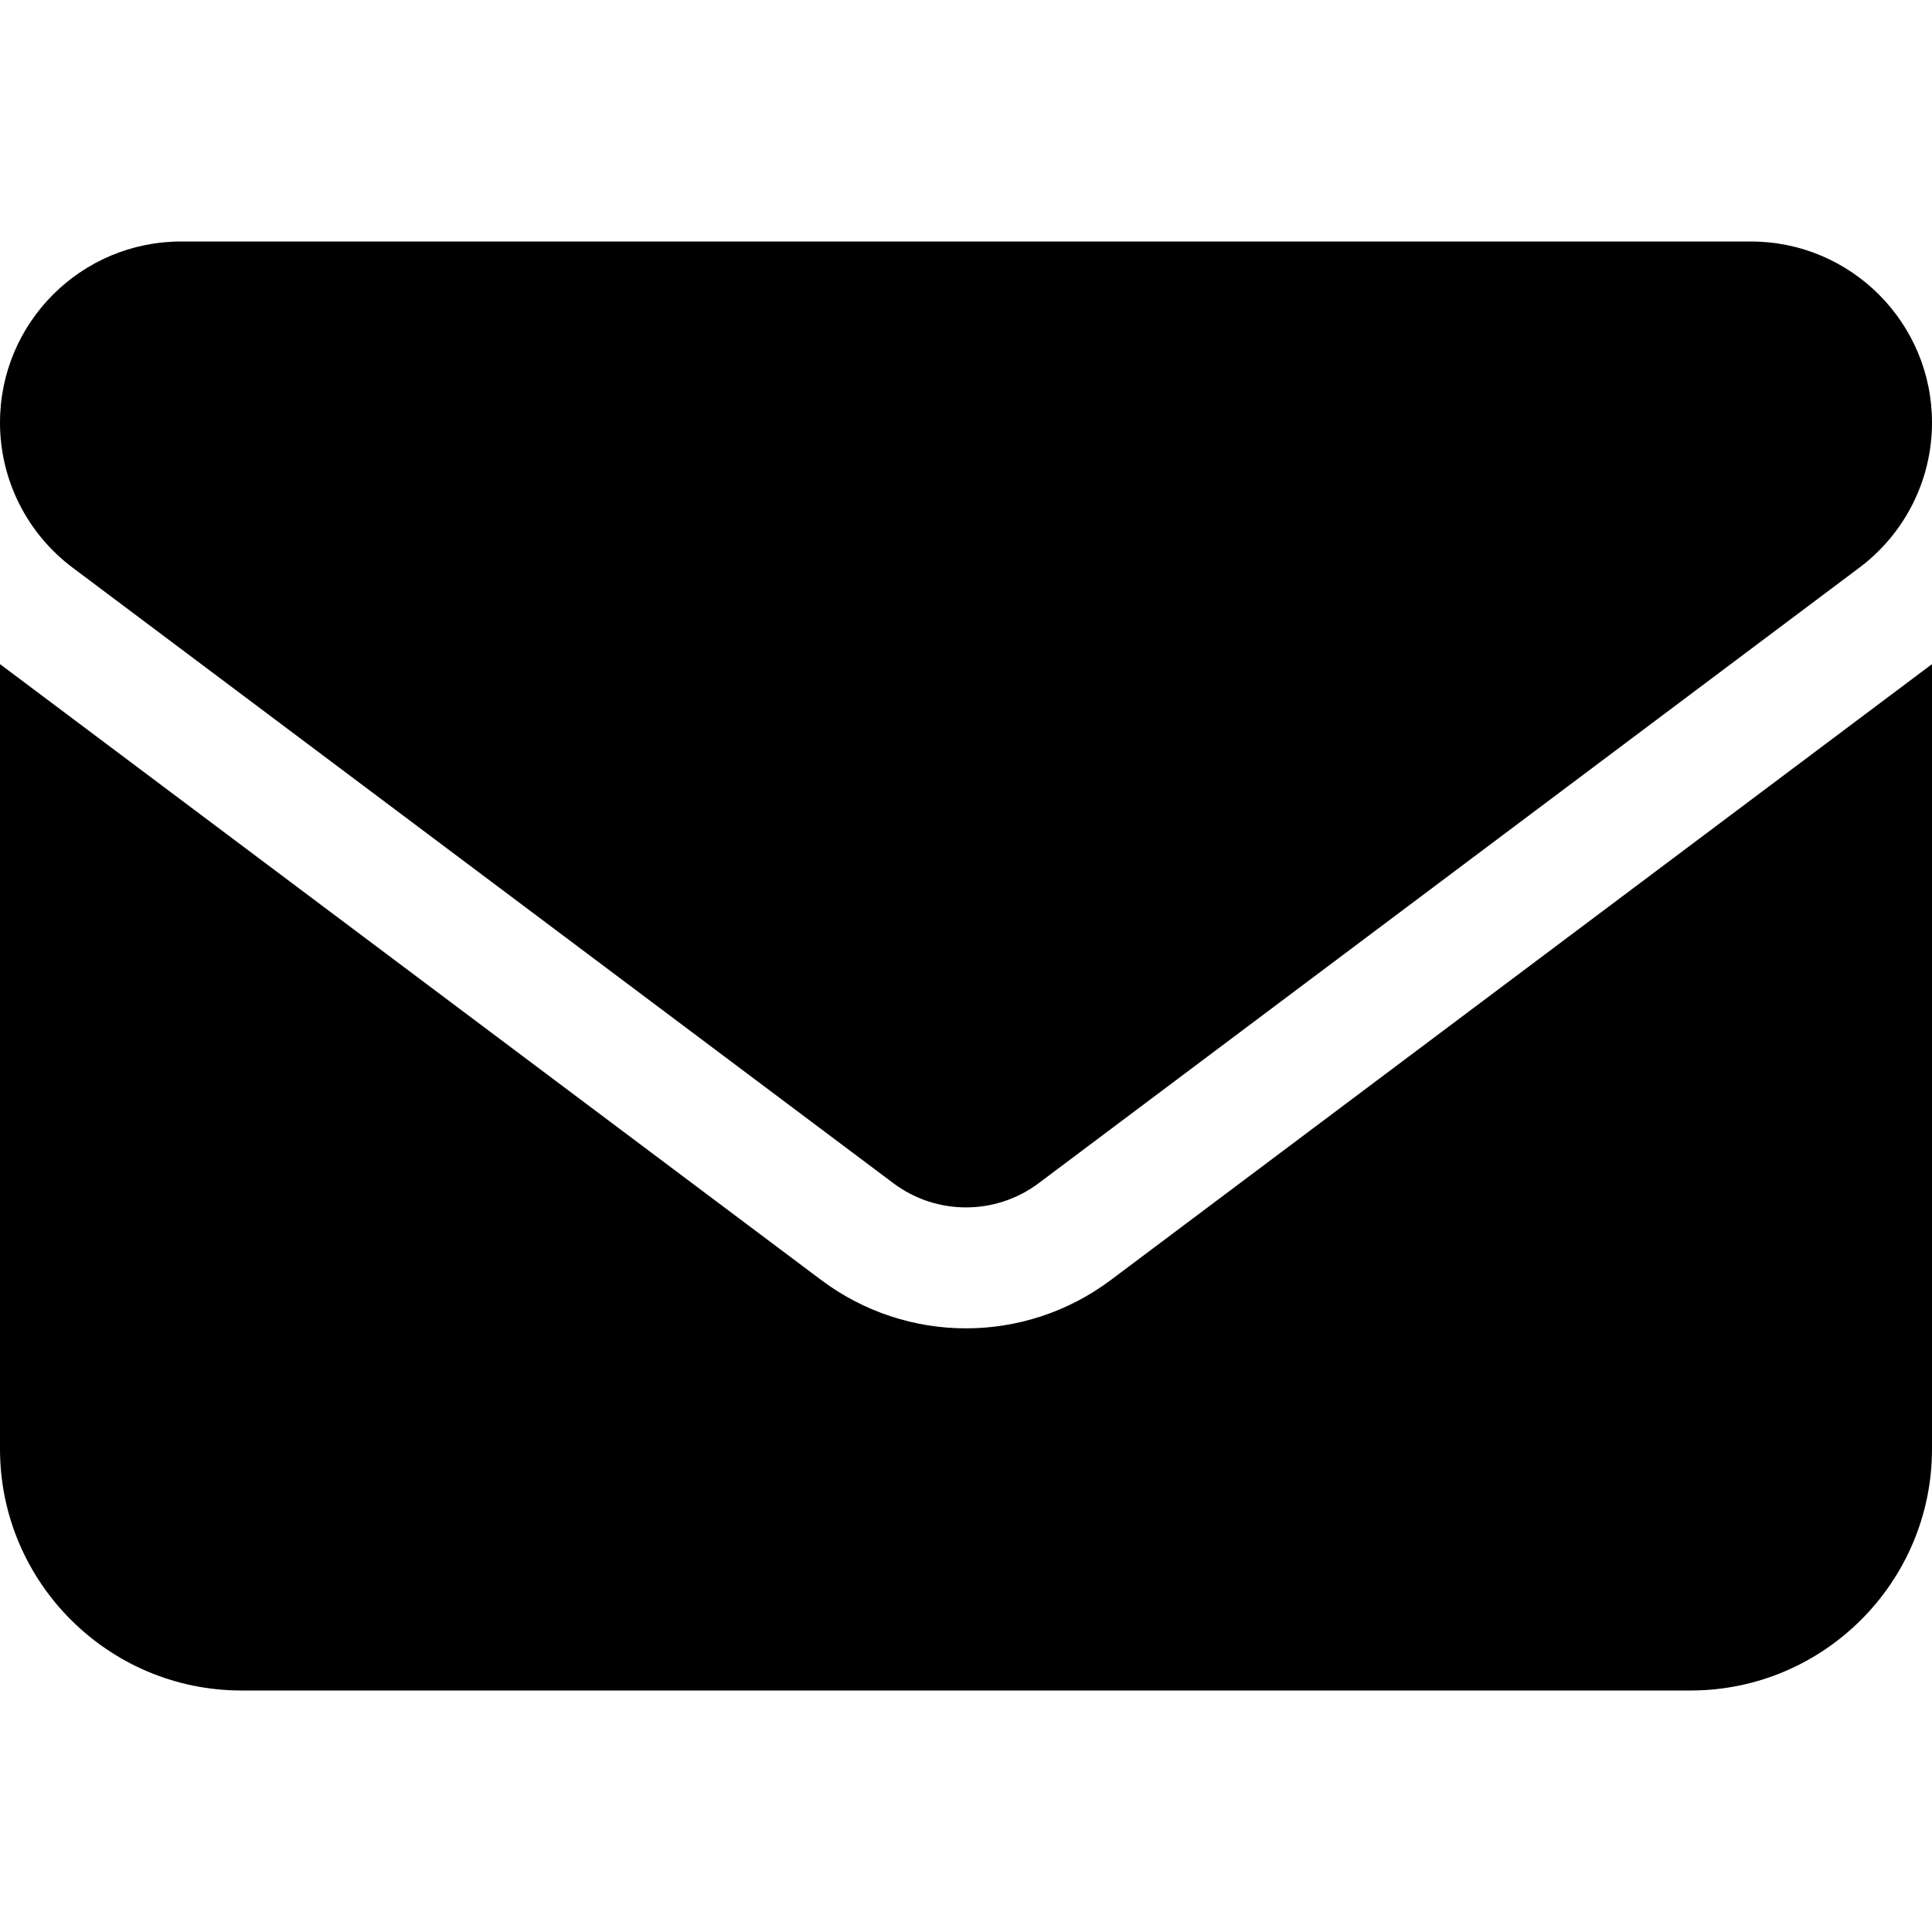
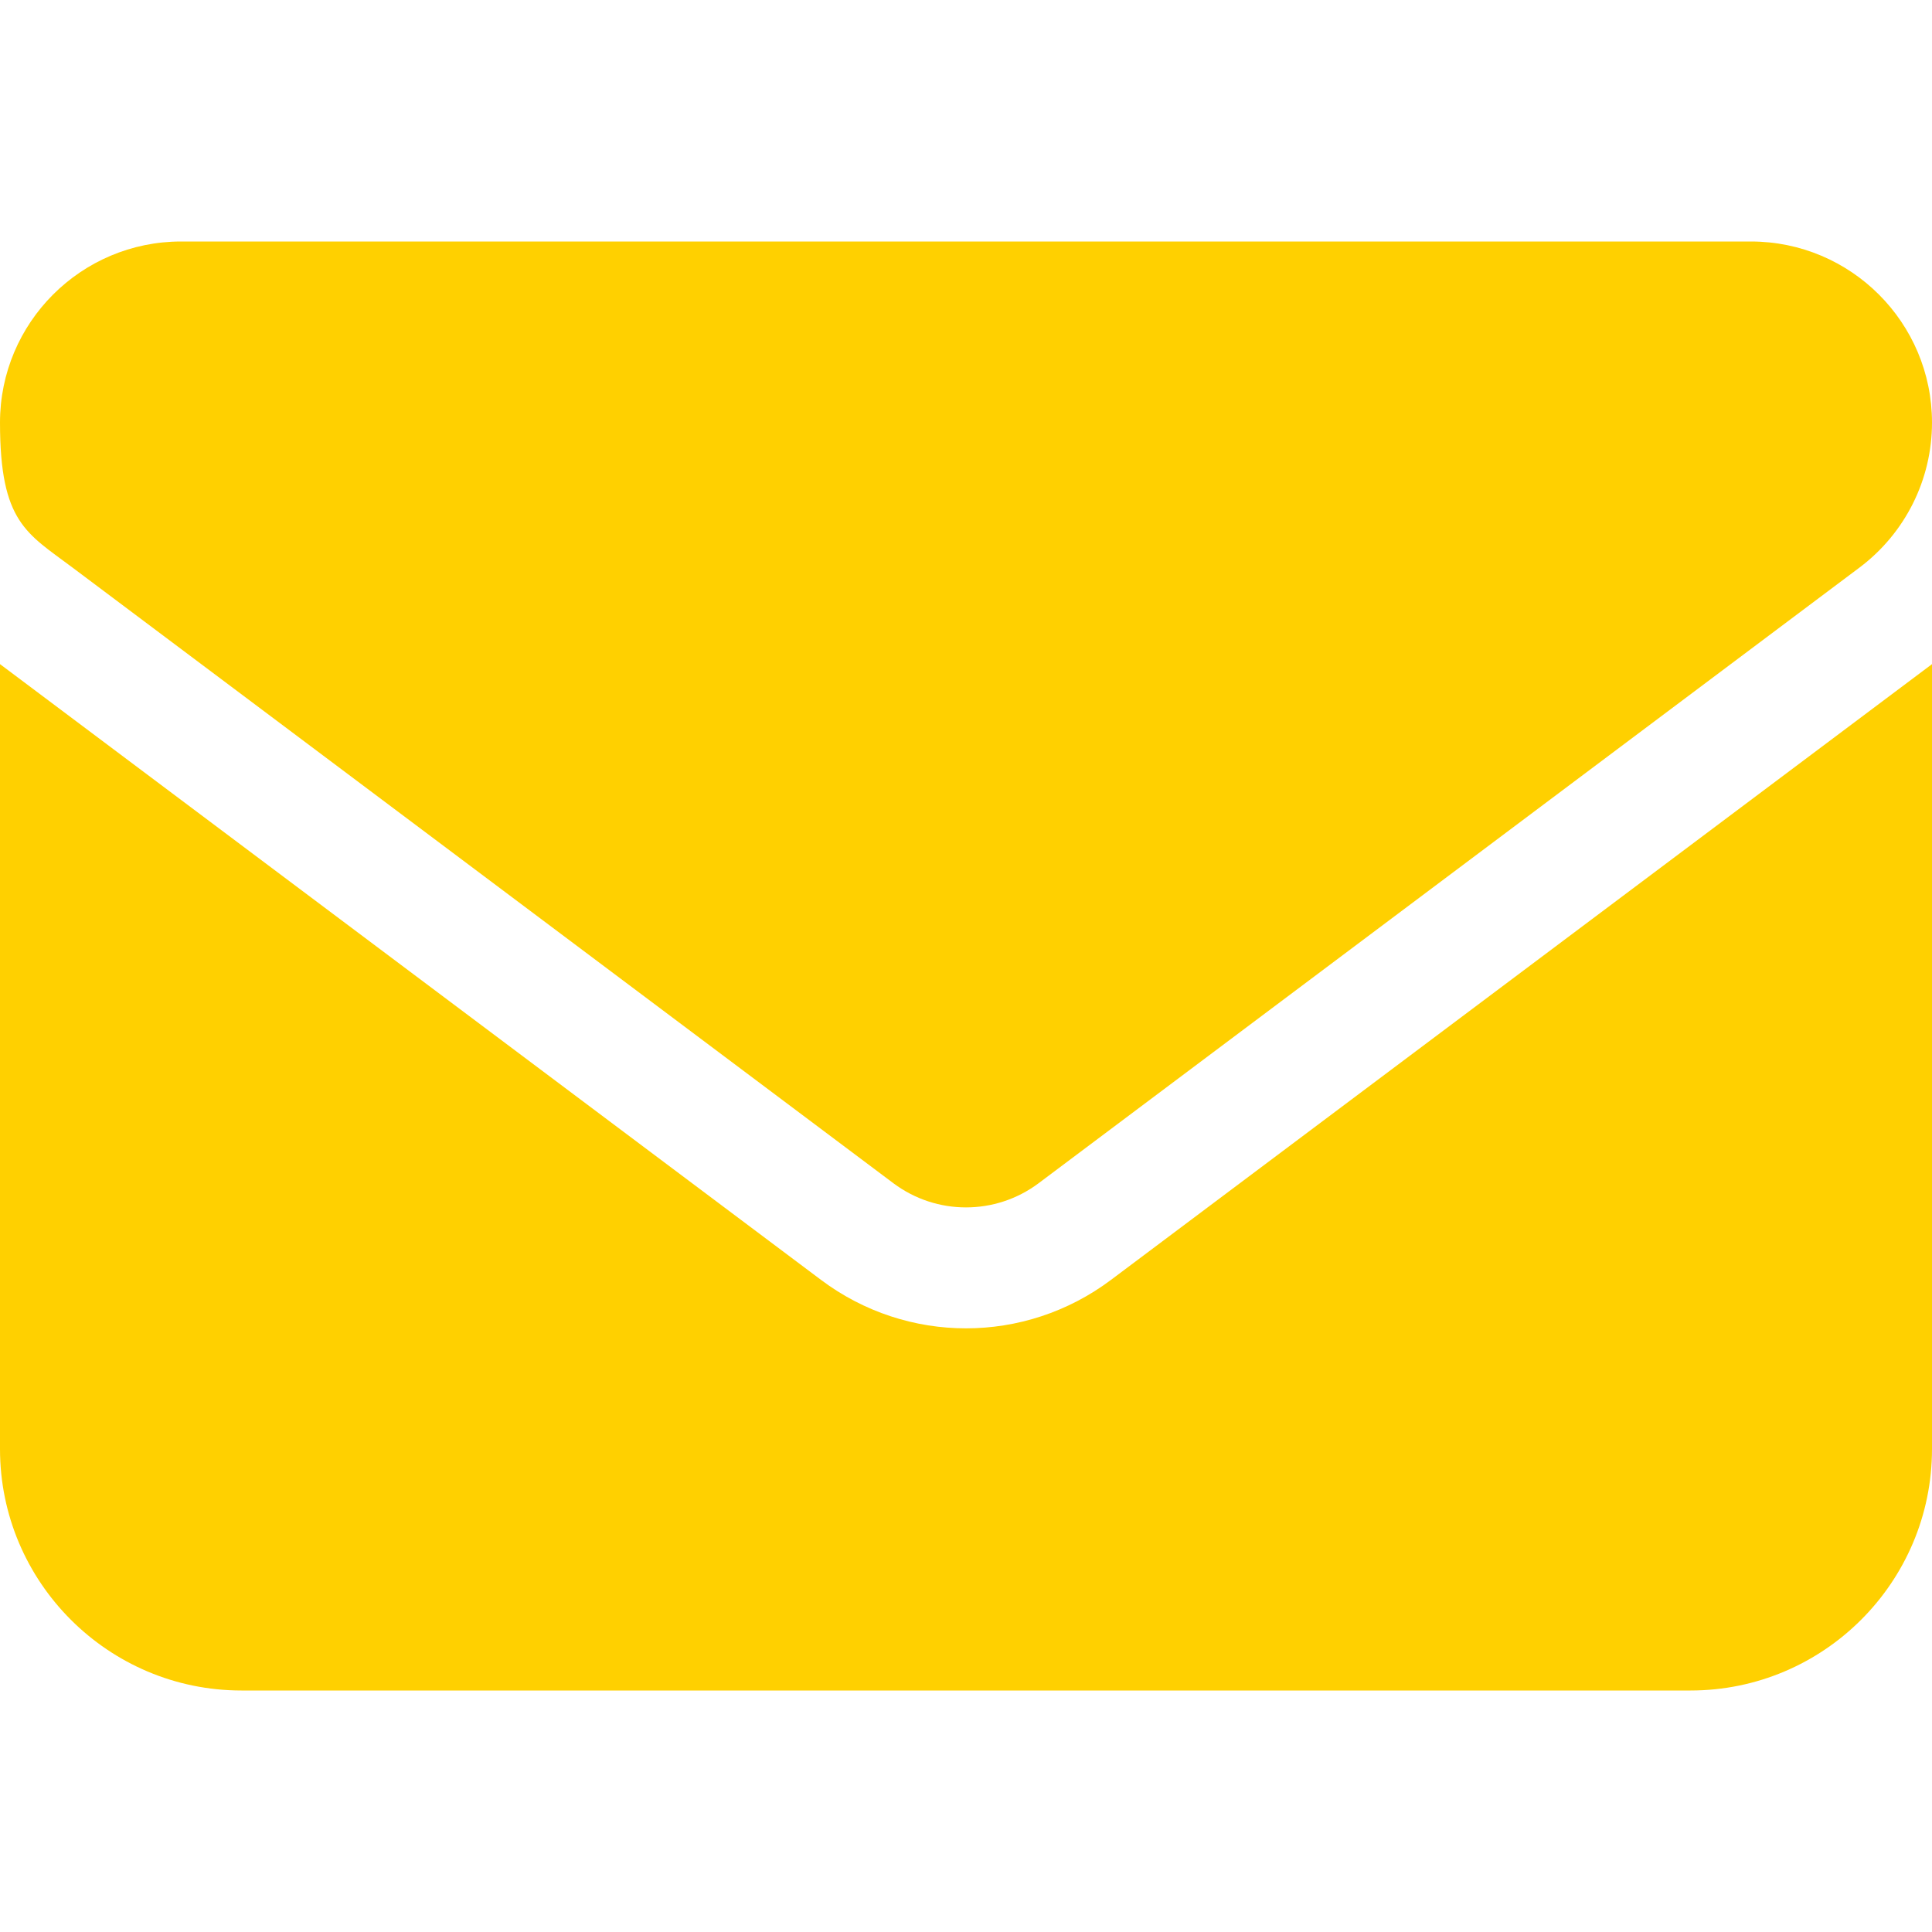
- <svg xmlns="http://www.w3.org/2000/svg" viewBox="0 0 512 512">
-   <path d="M48 64C21.5 64 0 85.5 0 112c0 15.1 7.1 29.3 19.2 38.4L236.8 313.6c11.4 8.5 27 8.5 38.4 0L492.8 150.4c12.1-9.1 19.2-23.3 19.2-38.4c0-26.5-21.5-48-48-48L48 64zM0 176L0 384c0 35.3 28.7 64 64 64l384 0c35.3 0 64-28.7 64-64l0-208L294.4 339.2c-22.8 17.1-54 17.1-76.8 0L0 176z" />
+ <svg xmlns="http://www.w3.org/2000/svg" version="1.1" viewBox="0 0 512 512">
+   <defs>
+     <style>
+       .cls-1 {
+         fill: #ffd000;
+       }
+     </style>
+   </defs>
+   <g>
+     <g id="Layer_1">
+       <path class="cls-1" d="M48,64C21.5,64,0,85.5,0,112s7.1,29.3,19.2,38.4l217.6,163.2c11.4,8.5,27,8.5,38.4,0l217.6-163.2c12.1-9.1,19.2-23.3,19.2-38.4,0-26.5-21.5-48-48-48H48ZM0,176v208c0,35.3,28.7,64,64,64h384c35.3,0,64-28.7,64-64v-208l-217.6,163.2c-22.8,17.1-54,17.1-76.8,0L0,176Z" />
+     </g>
+   </g>
</svg>
